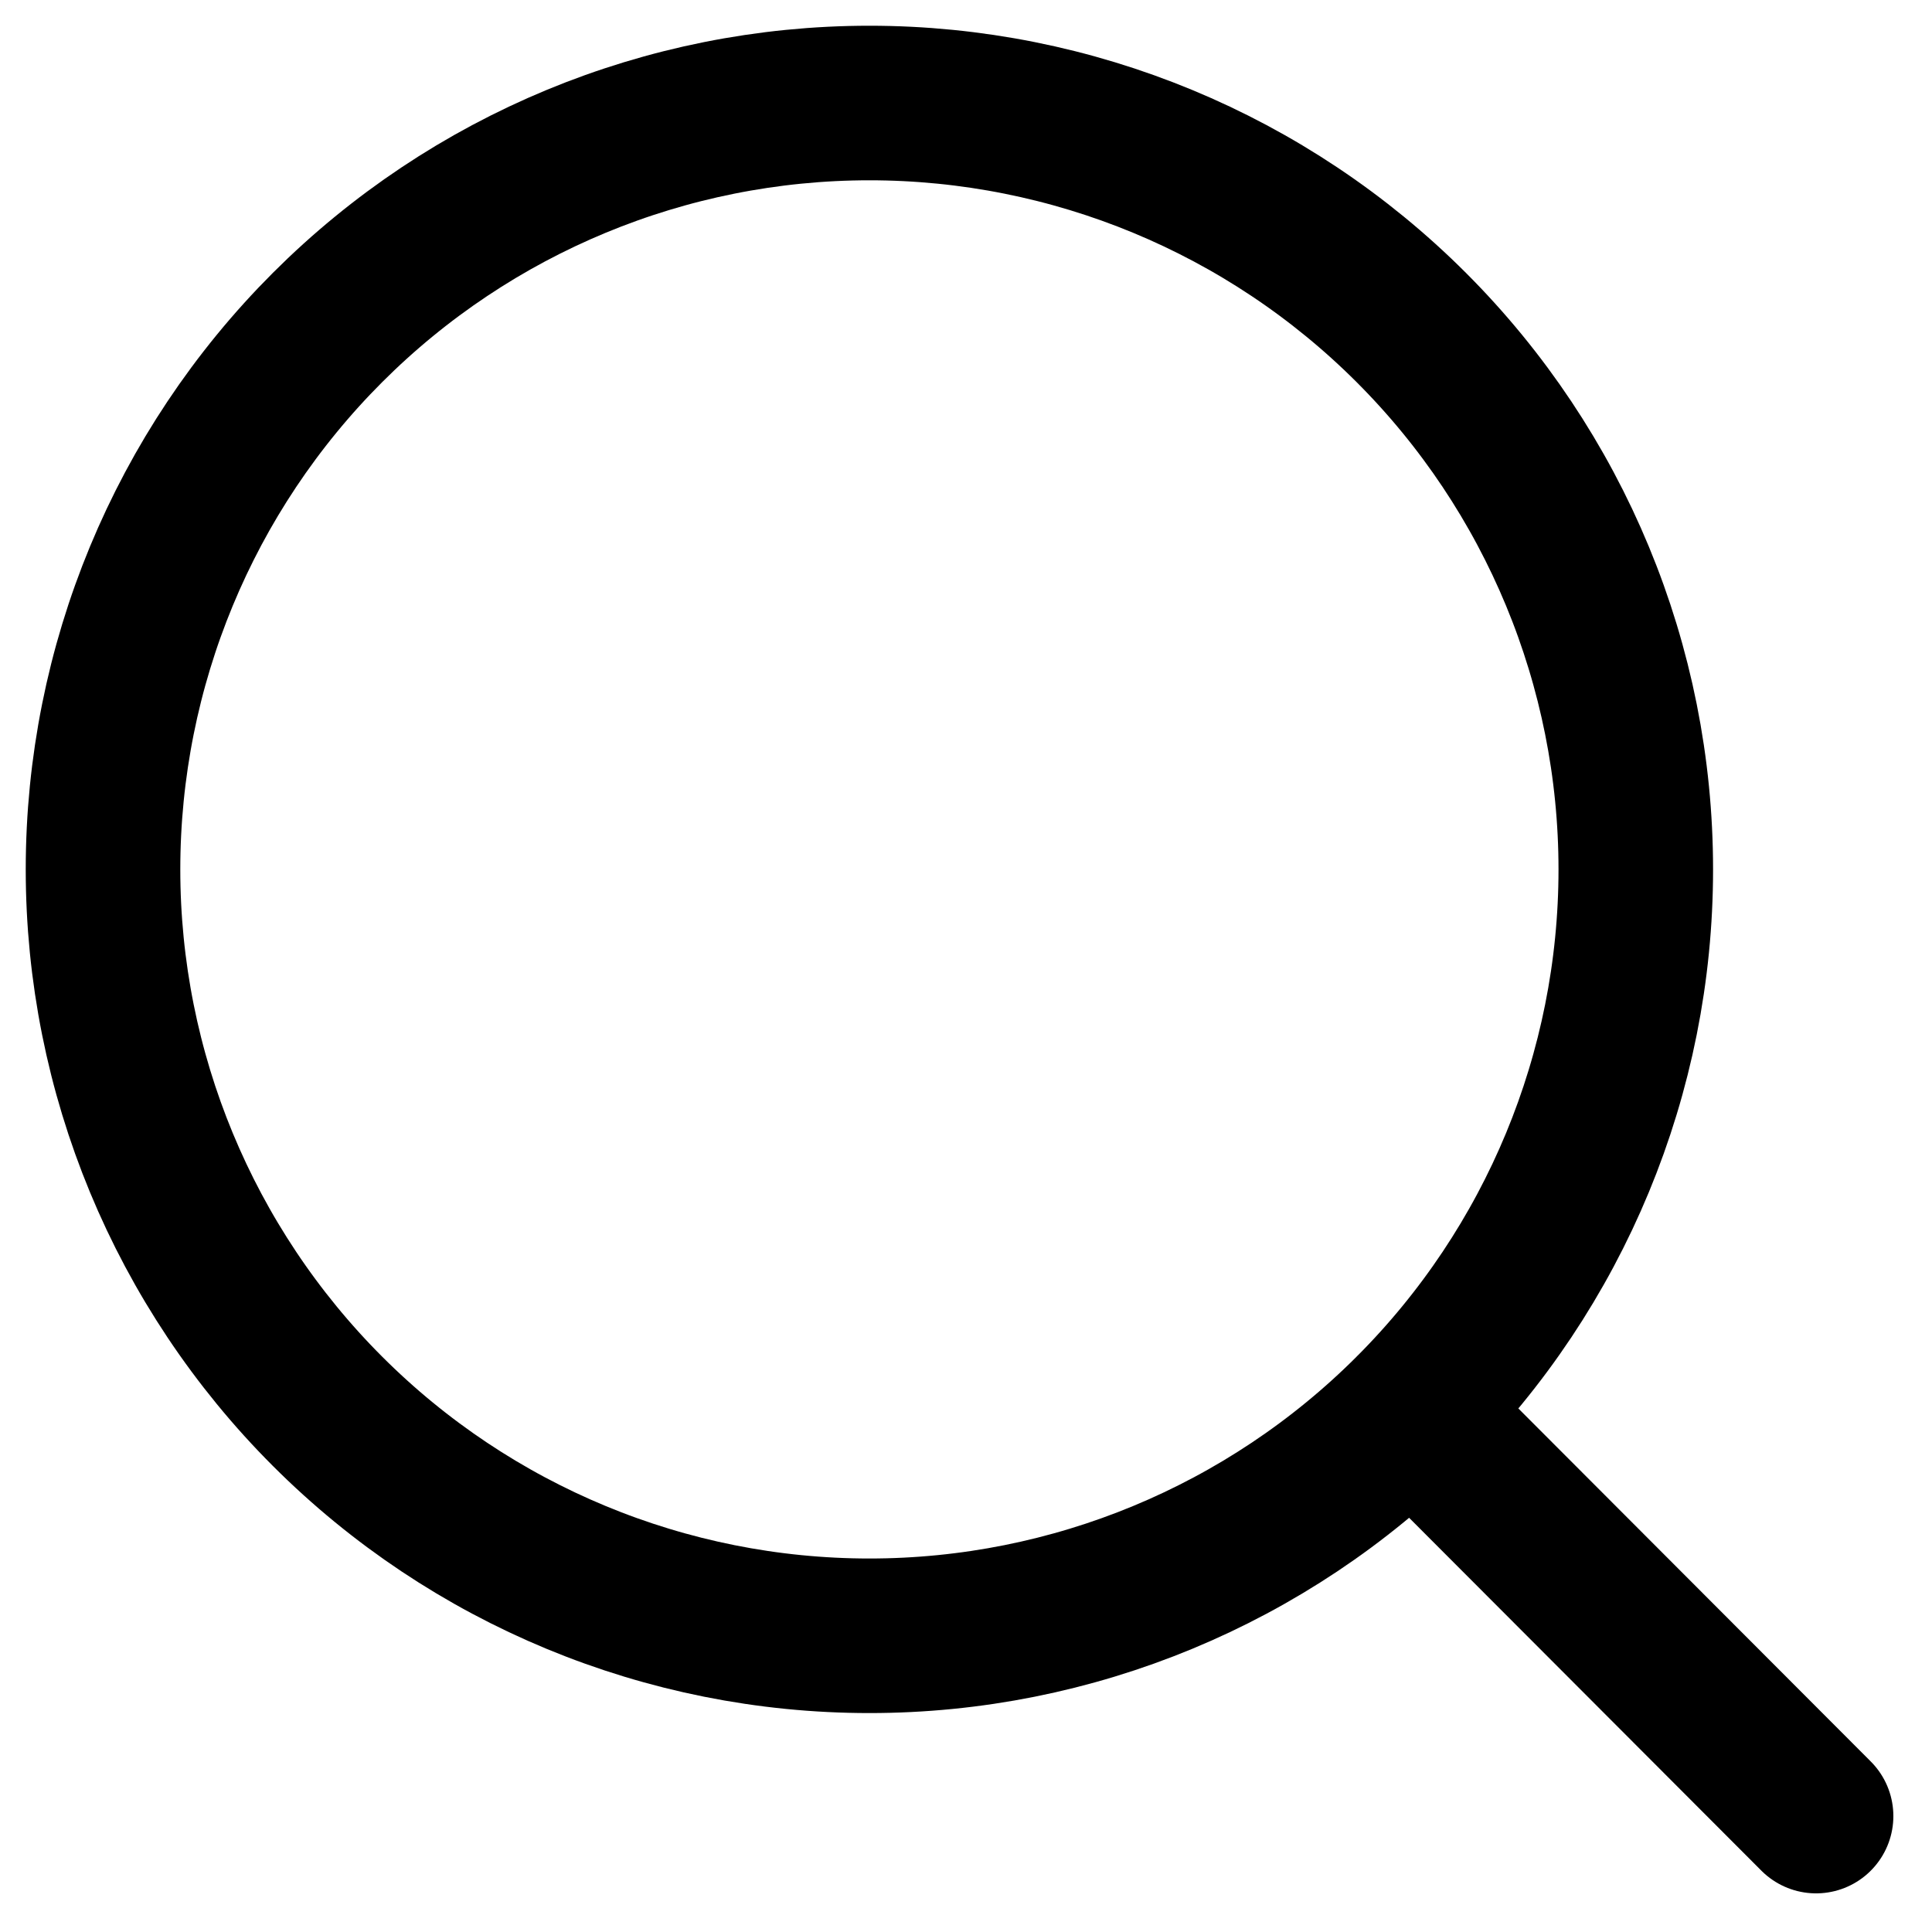
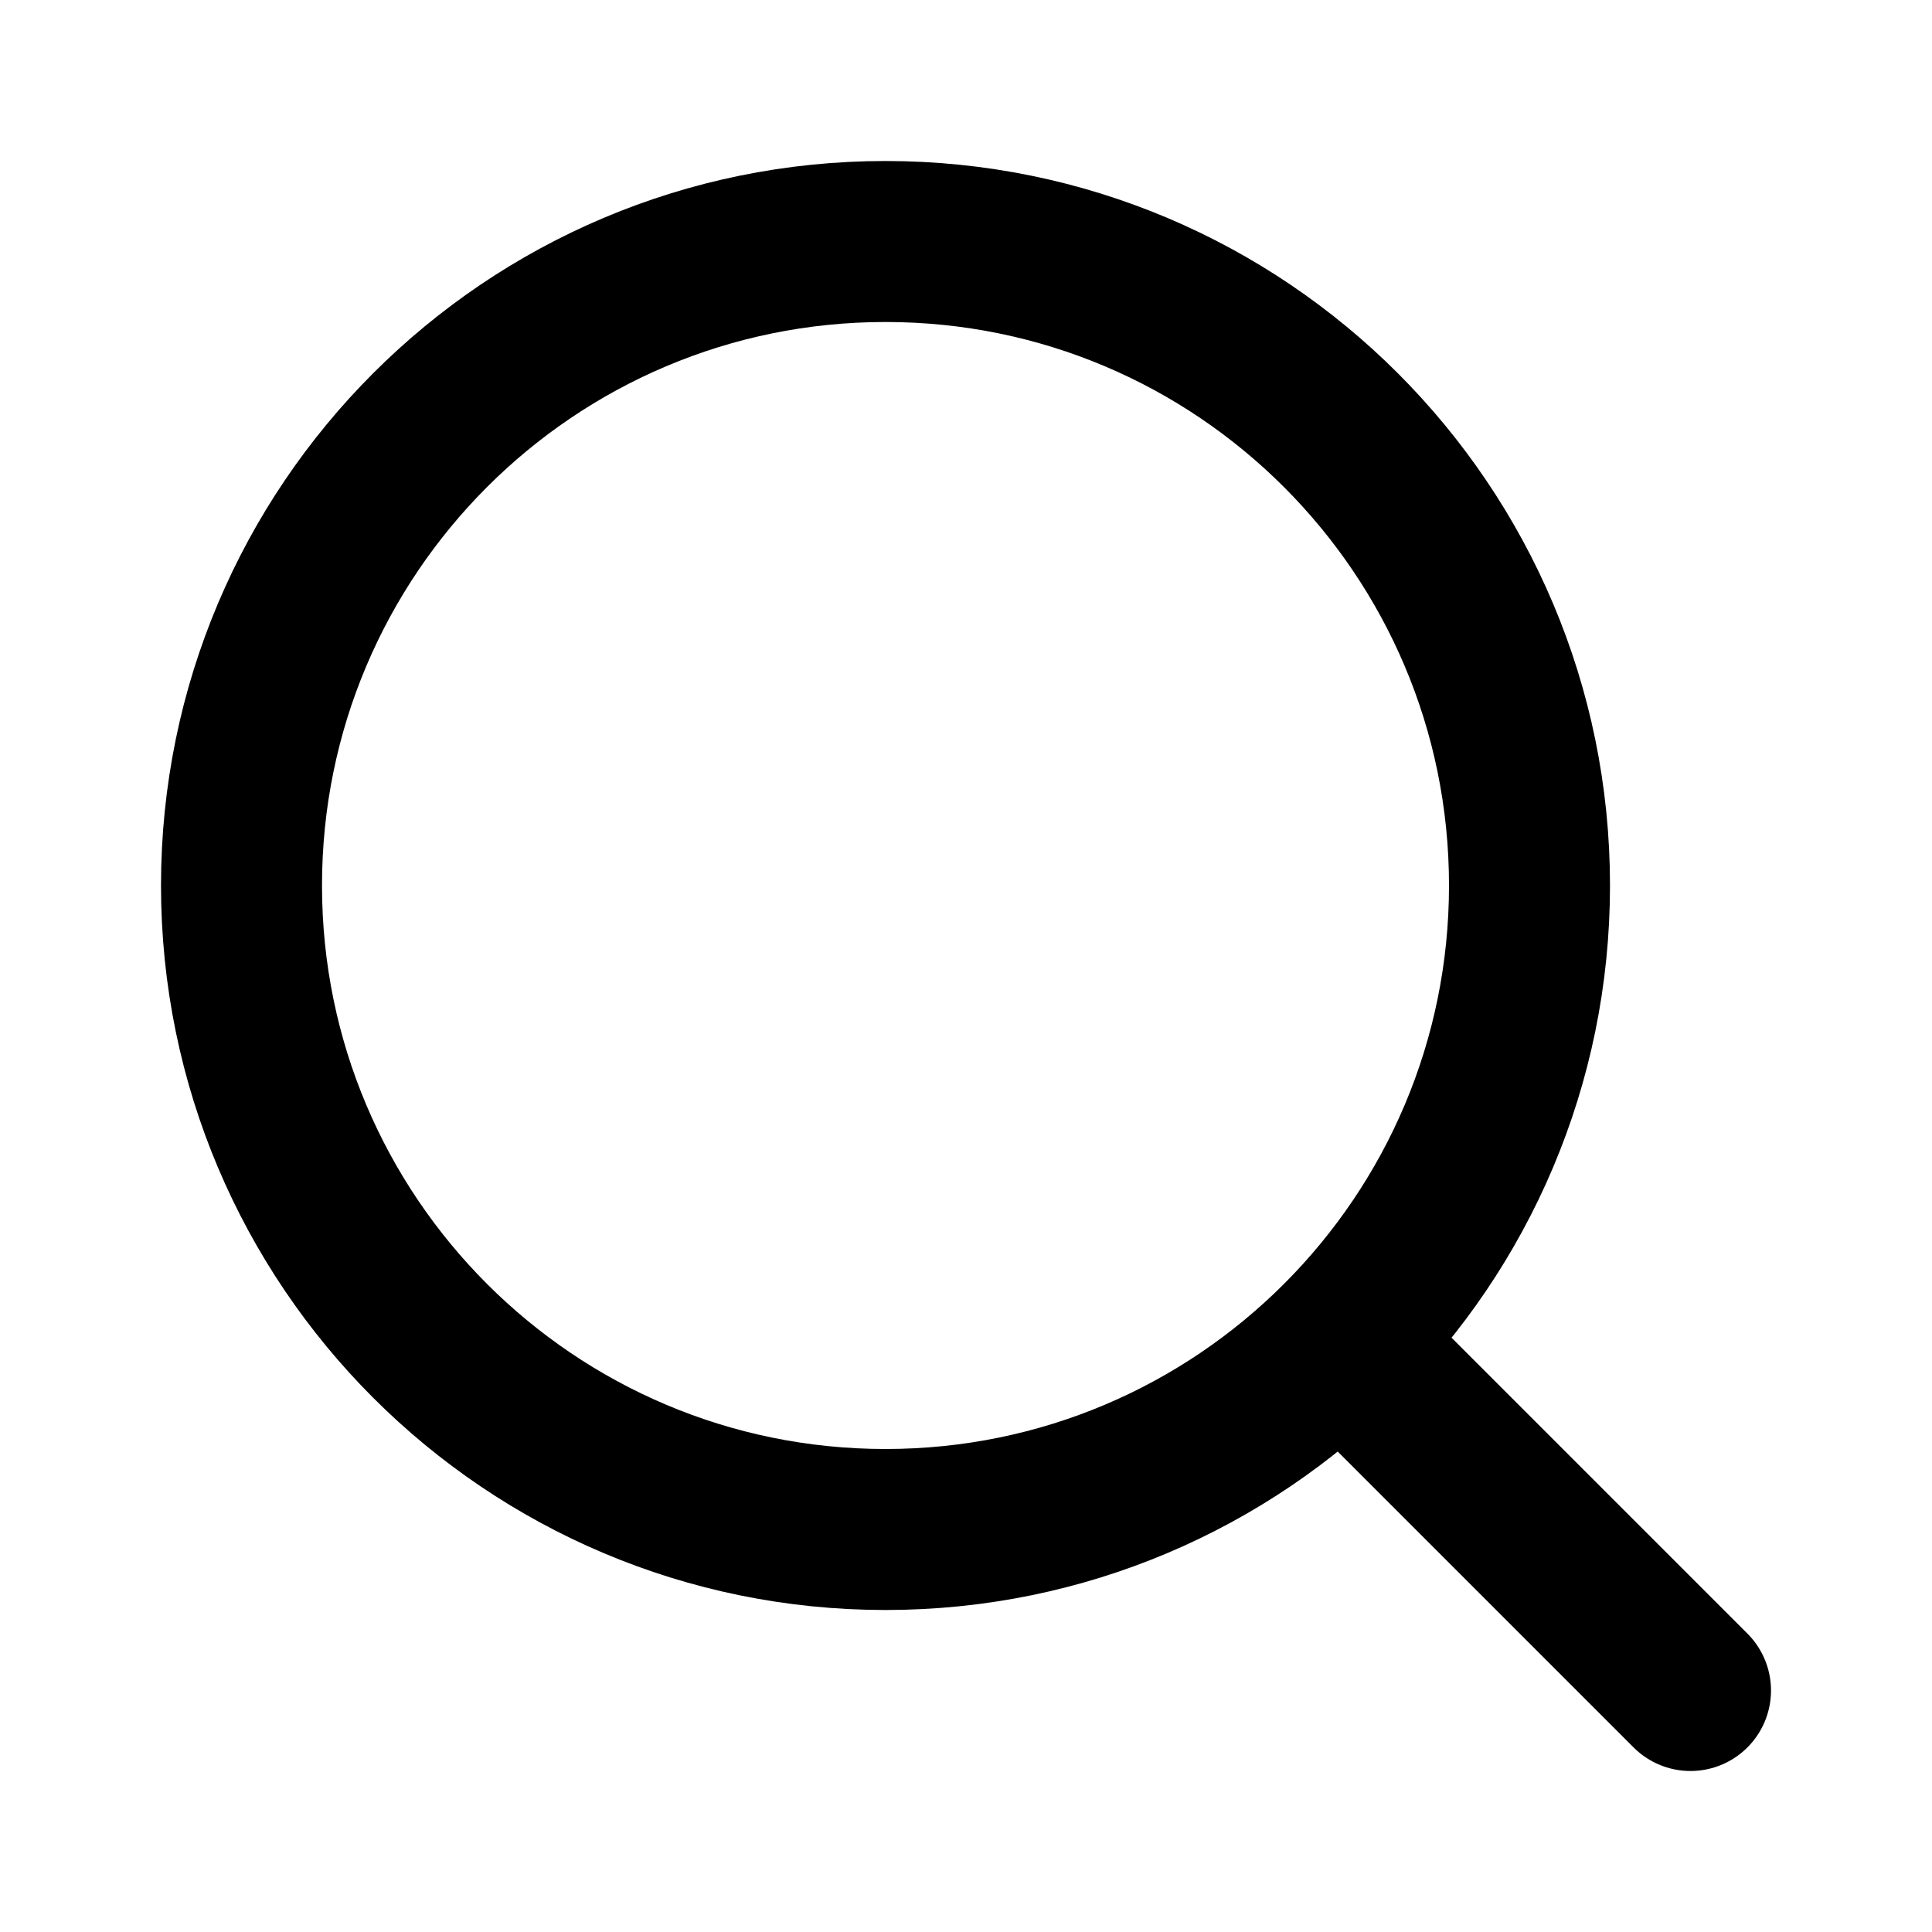
- <svg xmlns="http://www.w3.org/2000/svg" width="25" height="25" viewBox="0 0 25 25" fill="none">
-   <path d="M23.5 23.5L18.266 18.257M21.167 11.25C21.167 13.88 20.122 16.402 18.262 18.262C16.402 20.122 13.88 21.167 11.25 21.167C8.62 21.167 6.098 20.122 4.238 18.262C2.378 16.402 1.333 13.88 1.333 11.25C1.333 8.62 2.378 6.098 4.238 4.238C6.098 2.378 8.62 1.333 11.25 1.333C13.88 1.333 16.402 2.378 18.262 4.238C20.122 6.098 21.167 8.62 21.167 11.25V11.25Z" stroke="black" stroke-width="2" stroke-linecap="round" />
+ <svg xmlns="http://www.w3.org/2000/svg" width="24" height="24" viewBox="0 0 24 24" fill="none" stroke="currentColor" stroke-width="2" stroke-linecap="round" stroke-linejoin="round" class="lucide lucide-search-icon lucide-search">
+   <path d="m21 21-4.34-4.34" />
+   <circle cx="11" cy="11" r="8" />
</svg>
